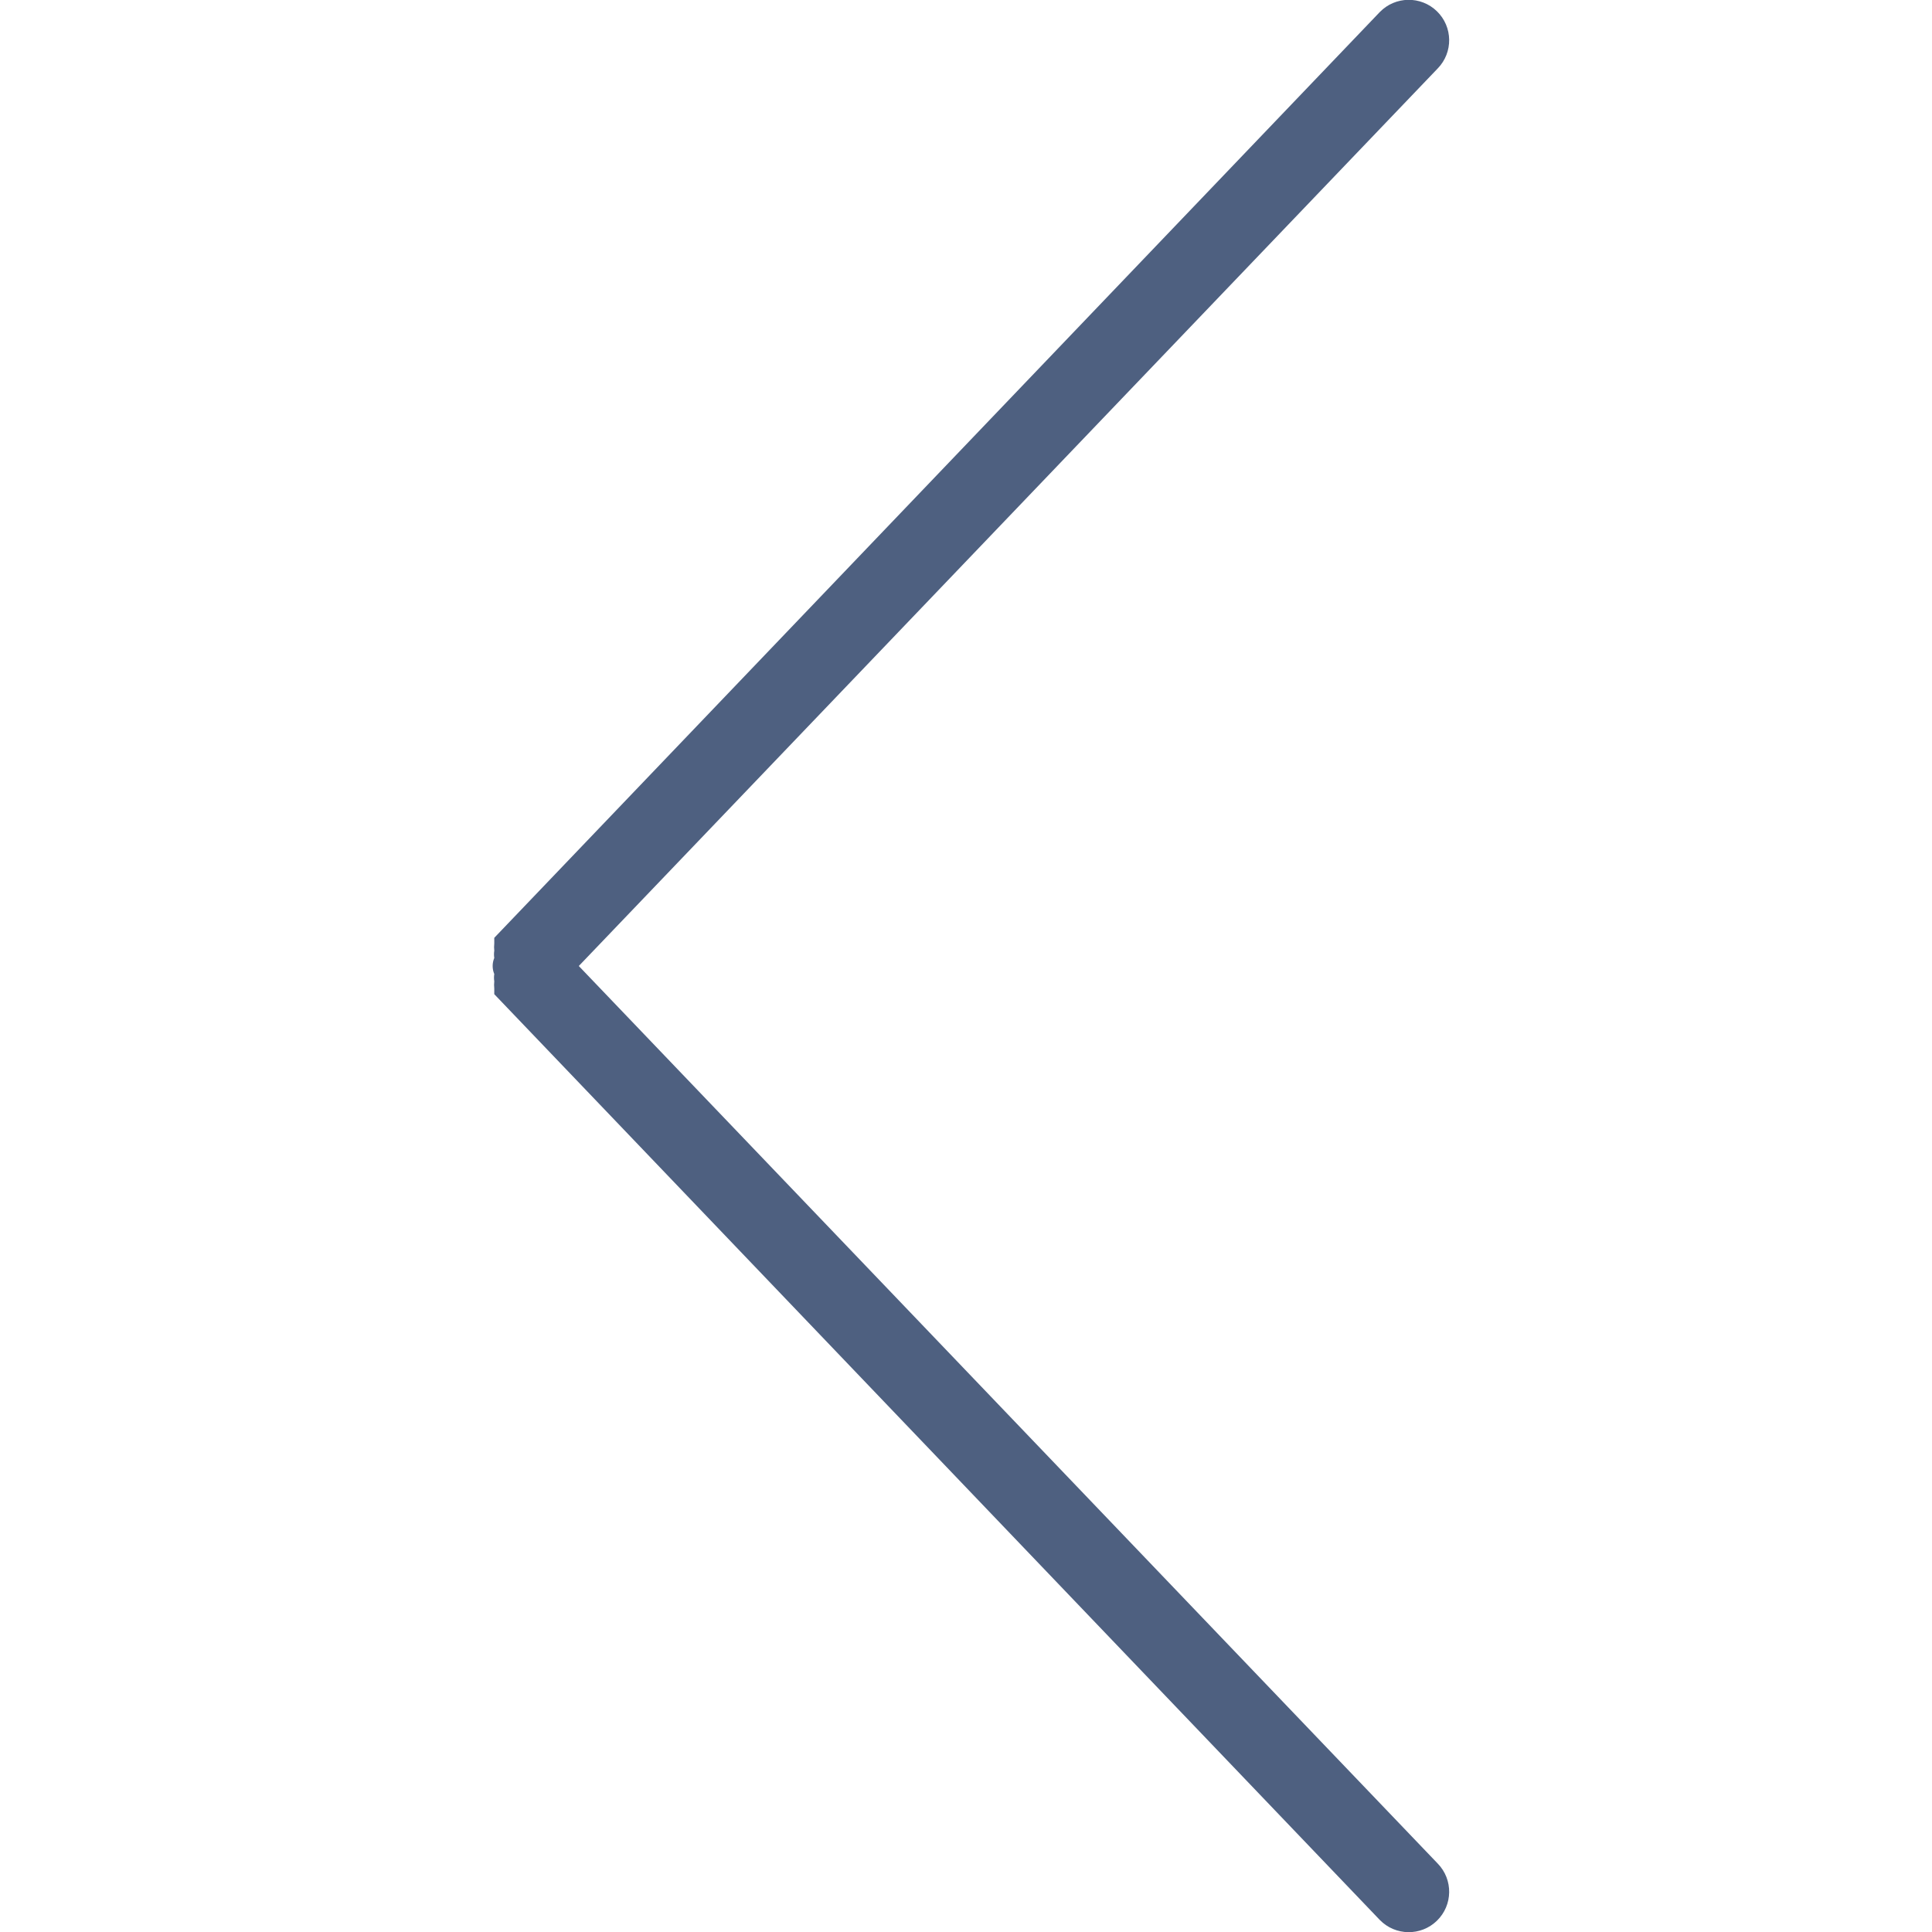
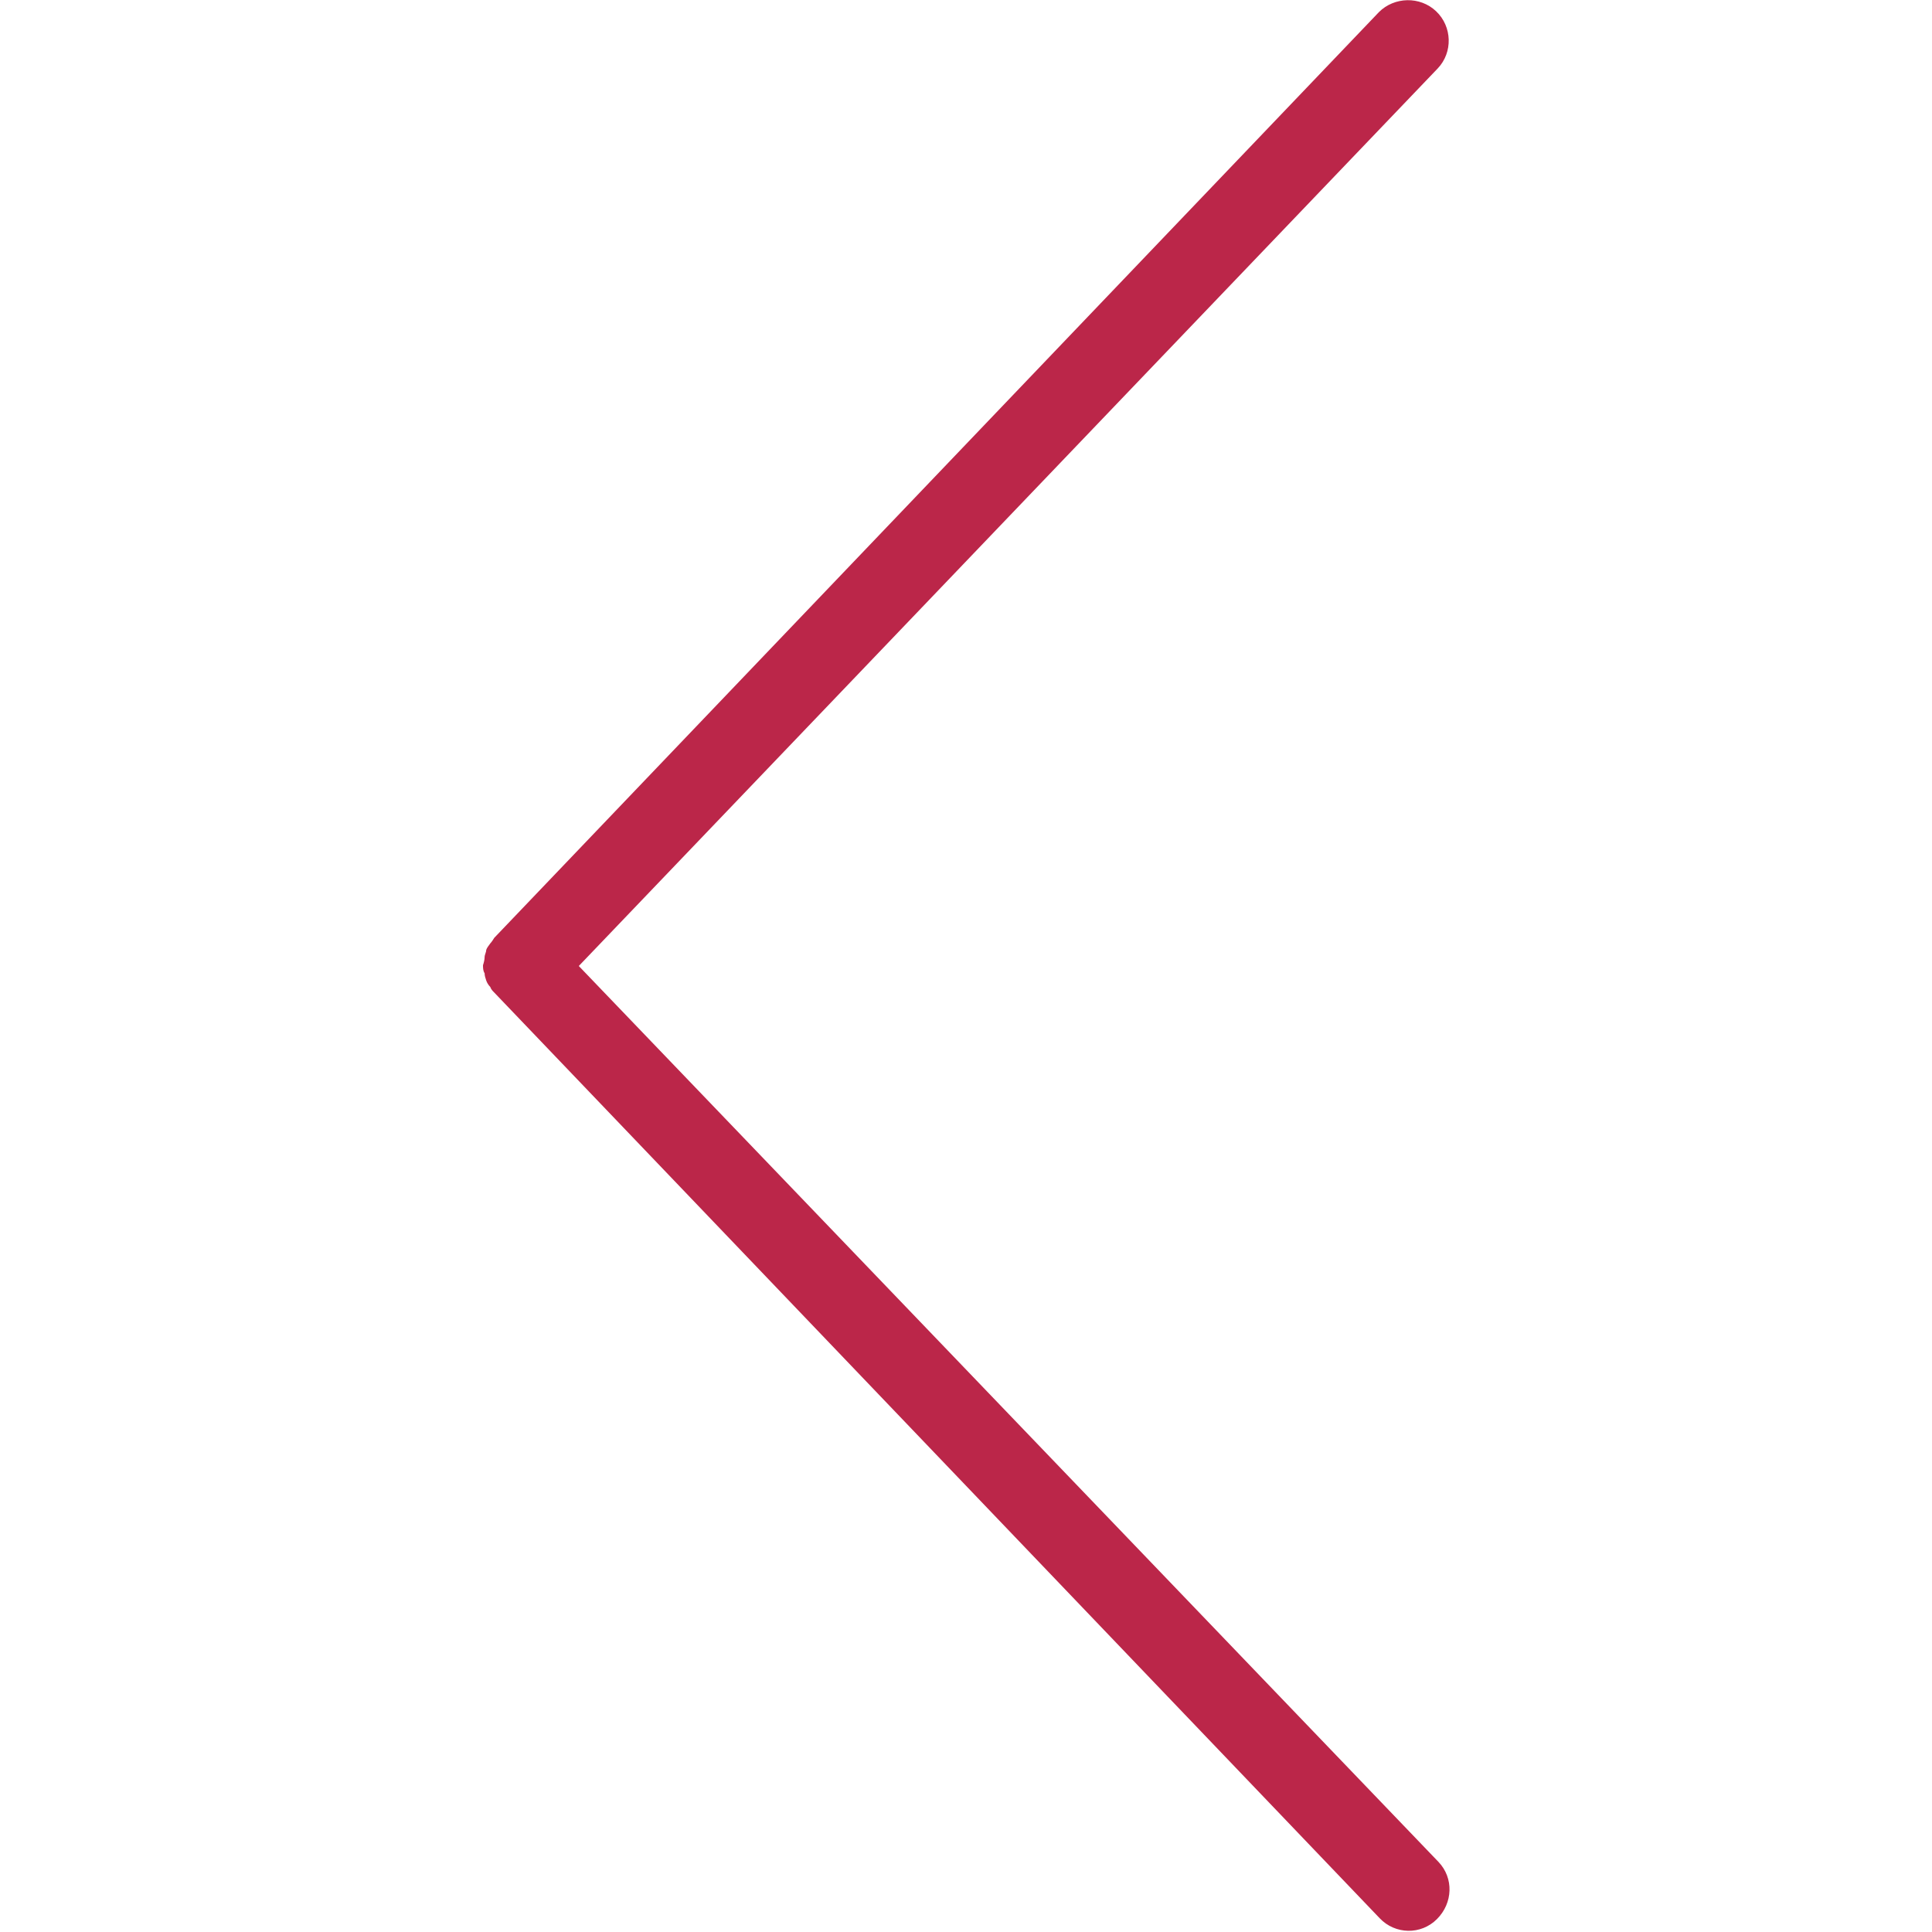
<svg xmlns="http://www.w3.org/2000/svg" id="export" width="24" height="24" viewBox="0 0 24 24">
  <defs>
-     <style>.cls-1{fill:#4e6080;}</style>
+     <style>
+       .cls-1 {
+         fill: #bb2649;
+       }
+     </style>
  </defs>
-   <path id="chevron_left" class="cls-1" d="M7.19,12,17.86.85a.5.5,0,0,0-.72-.7l-11,11.5,0,.07a.41.41,0,0,0,0,.09.29.29,0,0,0,0,.09.26.26,0,0,0,0,.2.29.29,0,0,0,0,.09.41.41,0,0,0,0,.09l0,.07,11,11.5a.5.5,0,1,0,.72-.7Z" />
+   <path id="chevron_left" class="cls-1" d="m7.19,12L17.86.85c.19-.2.18-.52-.02-.71s-.52-.18-.71.01L6.14,11.65s-.03.05-.05.07c-.02.03-.04.05-.05.08,0,.03-.02.06-.02.09,0,.03-.01.07-.02.1,0,.03,0,.07.02.1,0,.03.01.06.02.09.01.03.03.06.05.08.01.03.03.05.05.07l11,11.5c.19.2.51.21.71.01s.21-.51.02-.71L7.19,12Z" />
</svg>
